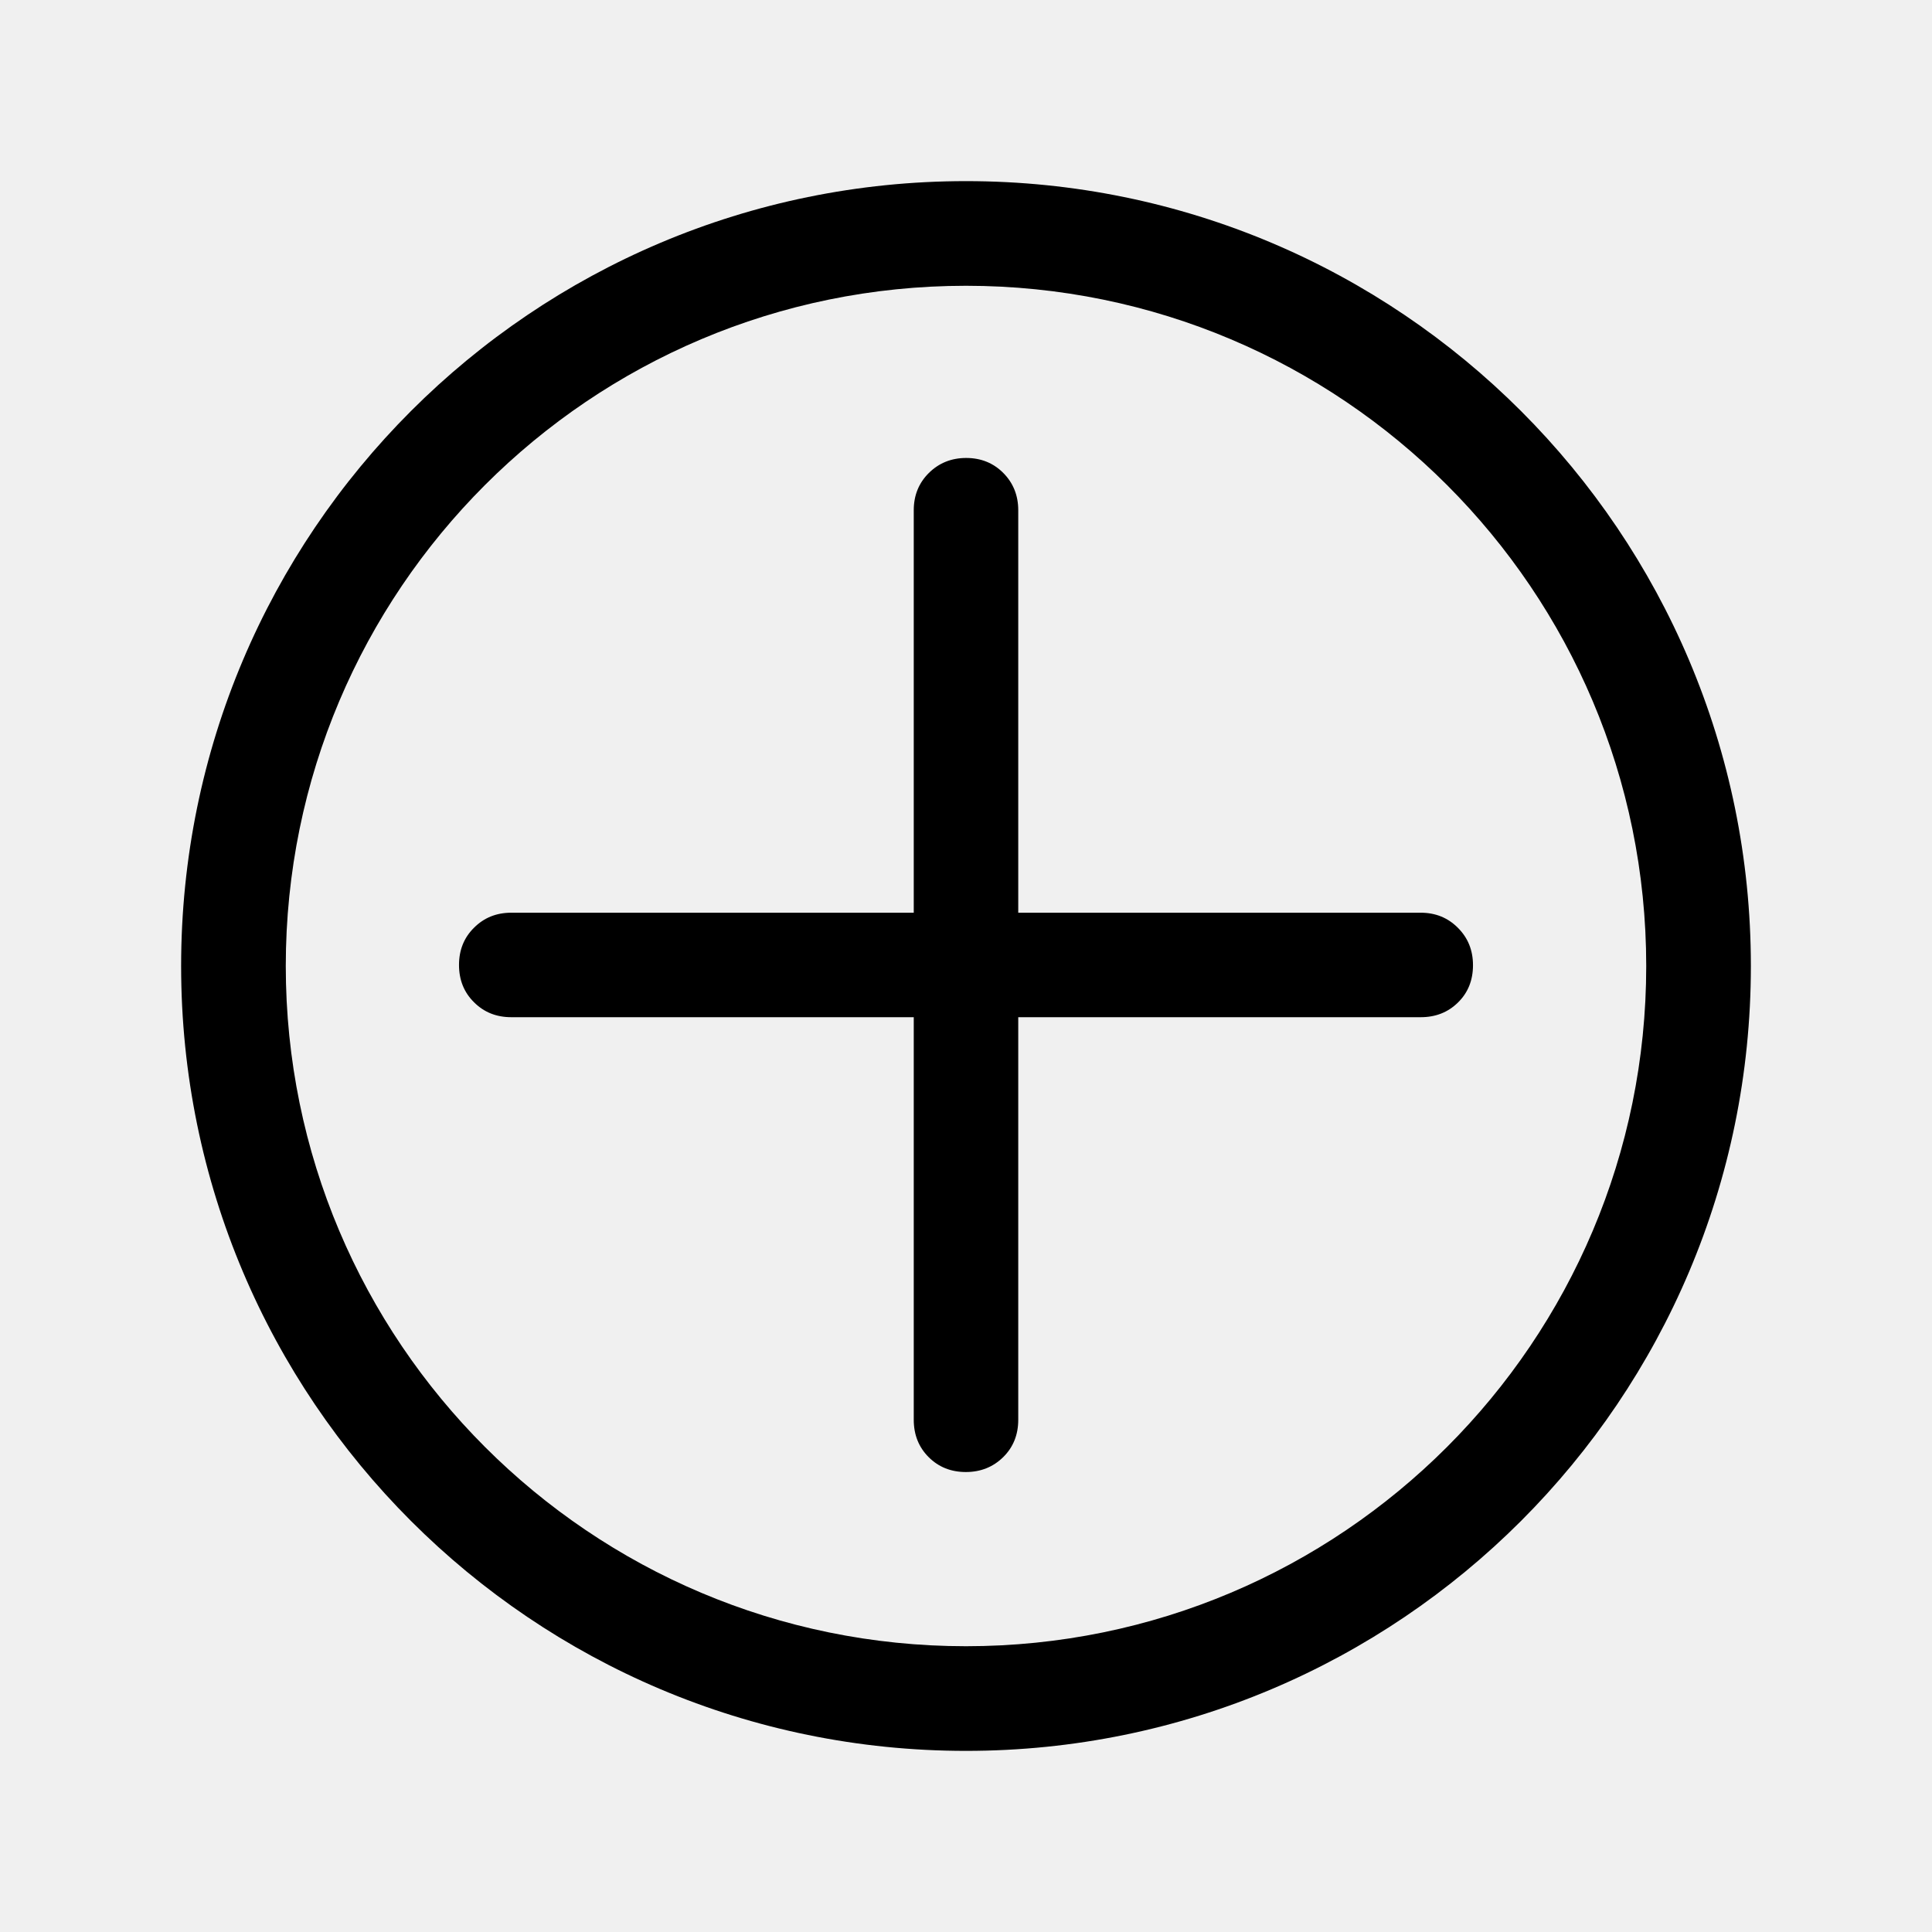
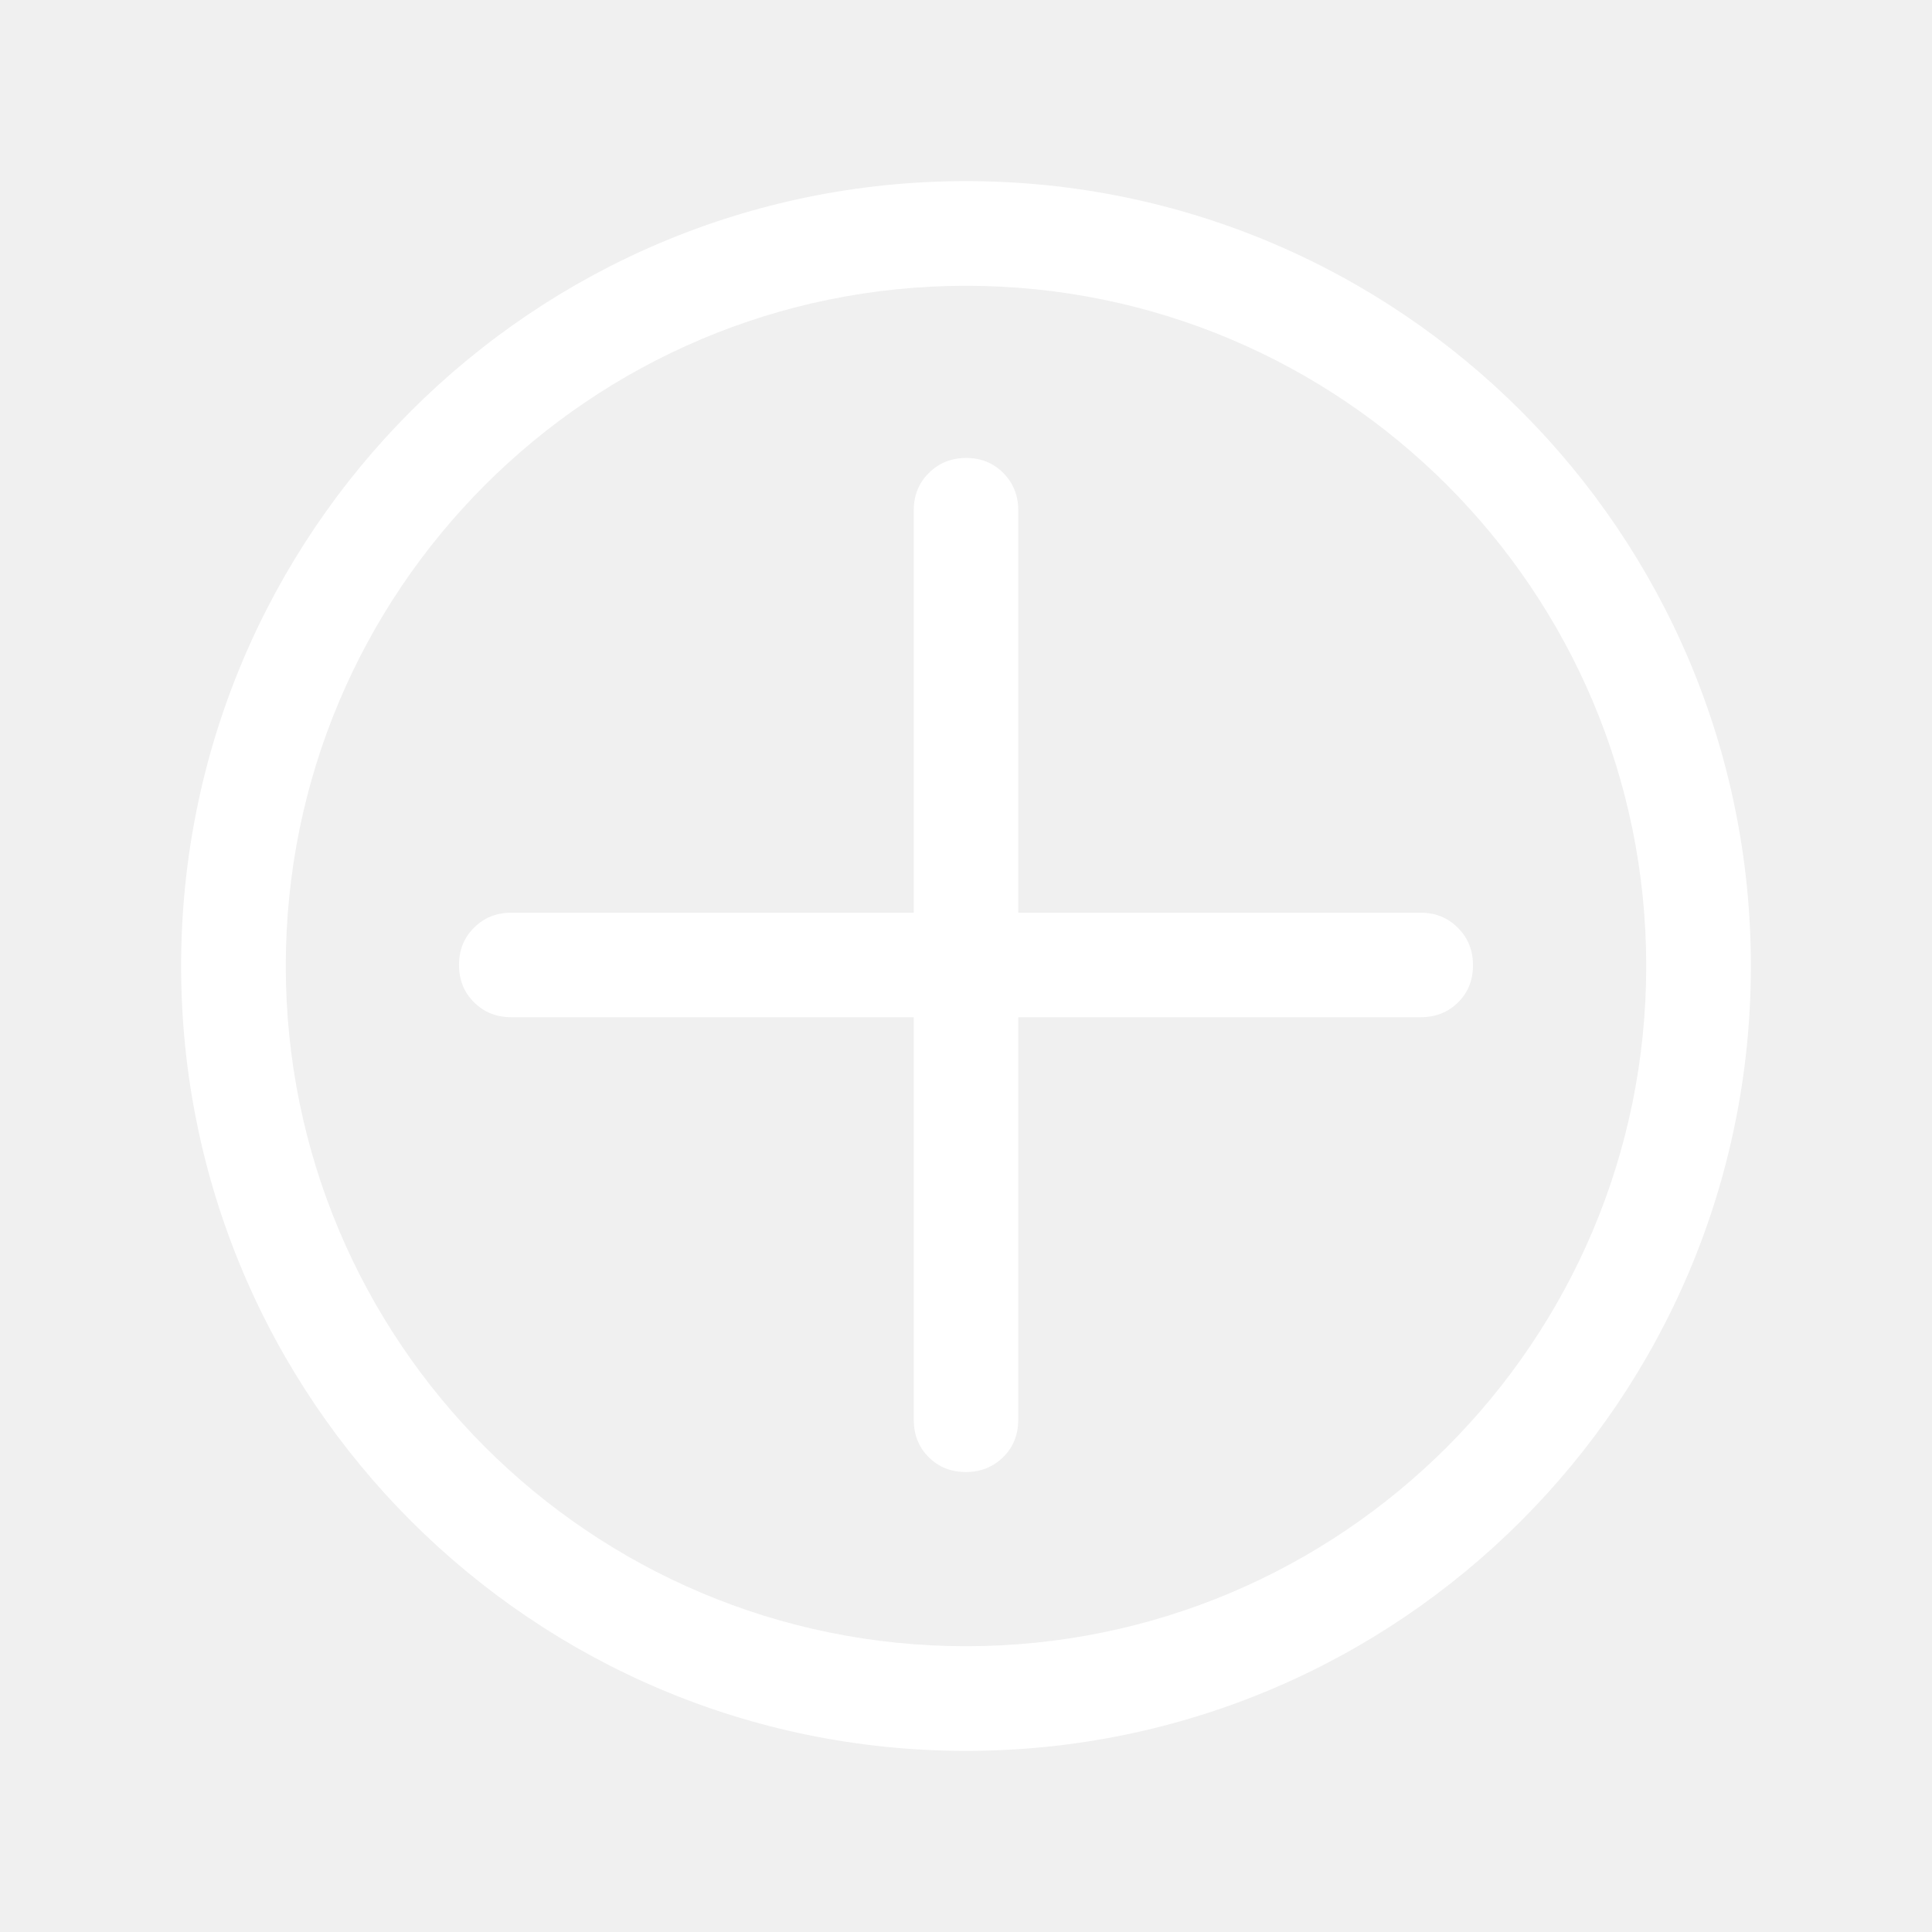
<svg xmlns="http://www.w3.org/2000/svg" width="24" height="24" viewBox="0 0 24 24" fill="none">
-   <path d="M11.351 12.636H6.351C6.167 12.636 6.013 12.575 5.889 12.451C5.764 12.328 5.702 12.173 5.702 11.987C5.702 11.802 5.764 11.647 5.889 11.524C6.013 11.4 6.167 11.338 6.351 11.338H11.351V6.338C11.351 6.155 11.413 6 11.538 5.876C11.663 5.752 11.818 5.689 12.002 5.689C12.187 5.689 12.341 5.752 12.464 5.876C12.587 6 12.649 6.155 12.649 6.338V11.338H17.649C17.833 11.338 17.987 11.401 18.111 11.526C18.236 11.651 18.298 11.805 18.298 11.99C18.298 12.177 18.236 12.332 18.111 12.454C17.987 12.576 17.833 12.636 17.649 12.636H12.649V17.637C12.649 17.823 12.587 17.978 12.462 18.101C12.337 18.224 12.182 18.286 11.998 18.286C11.813 18.286 11.659 18.224 11.536 18.101C11.413 17.978 11.351 17.823 11.351 17.637V12.636Z" fill="black" />
-   <path fill-rule="evenodd" clip-rule="evenodd" d="M12 20.45C16.667 20.45 20.45 16.667 20.45 12C20.45 7.333 16.667 3.55 12 3.55C7.333 3.55 3.55 7.333 3.55 12C3.55 16.667 7.333 20.45 12 20.45ZM12 21.75C17.385 21.75 21.75 17.385 21.75 12C21.75 6.615 17.385 2.25 12 2.25C6.615 2.25 2.25 6.615 2.25 12C2.25 17.385 6.615 21.75 12 21.75Z" fill="black" />
+   <path d="M11.351 12.636H6.351C6.167 12.636 6.013 12.575 5.889 12.451C5.764 12.328 5.702 12.173 5.702 11.987C5.702 11.802 5.764 11.647 5.889 11.524C6.013 11.4 6.167 11.338 6.351 11.338H11.351V6.338C11.351 6.155 11.413 6 11.538 5.876C11.663 5.752 11.818 5.689 12.002 5.689C12.187 5.689 12.341 5.752 12.464 5.876C12.587 6 12.649 6.155 12.649 6.338V11.338H17.649C17.833 11.338 17.987 11.401 18.111 11.526C18.236 11.651 18.298 11.805 18.298 11.99C18.298 12.177 18.236 12.332 18.111 12.454C17.987 12.576 17.833 12.636 17.649 12.636H12.649V17.637C12.649 17.823 12.587 17.978 12.462 18.101C12.337 18.224 12.182 18.286 11.998 18.286C11.813 18.286 11.659 18.224 11.536 18.101C11.413 17.978 11.351 17.823 11.351 17.637V12.636Z" fill="white" />
+   <path fill-rule="evenodd" clip-rule="evenodd" d="M12 20.45C16.667 20.45 20.45 16.667 20.45 12C20.45 7.333 16.667 3.55 12 3.55C7.333 3.55 3.55 7.333 3.55 12C3.55 16.667 7.333 20.45 12 20.45ZM12 21.75C17.385 21.75 21.75 17.385 21.75 12C21.75 6.615 17.385 2.25 12 2.25C6.615 2.25 2.25 6.615 2.25 12C2.25 17.385 6.615 21.75 12 21.75Z" fill="white" />
</svg>
